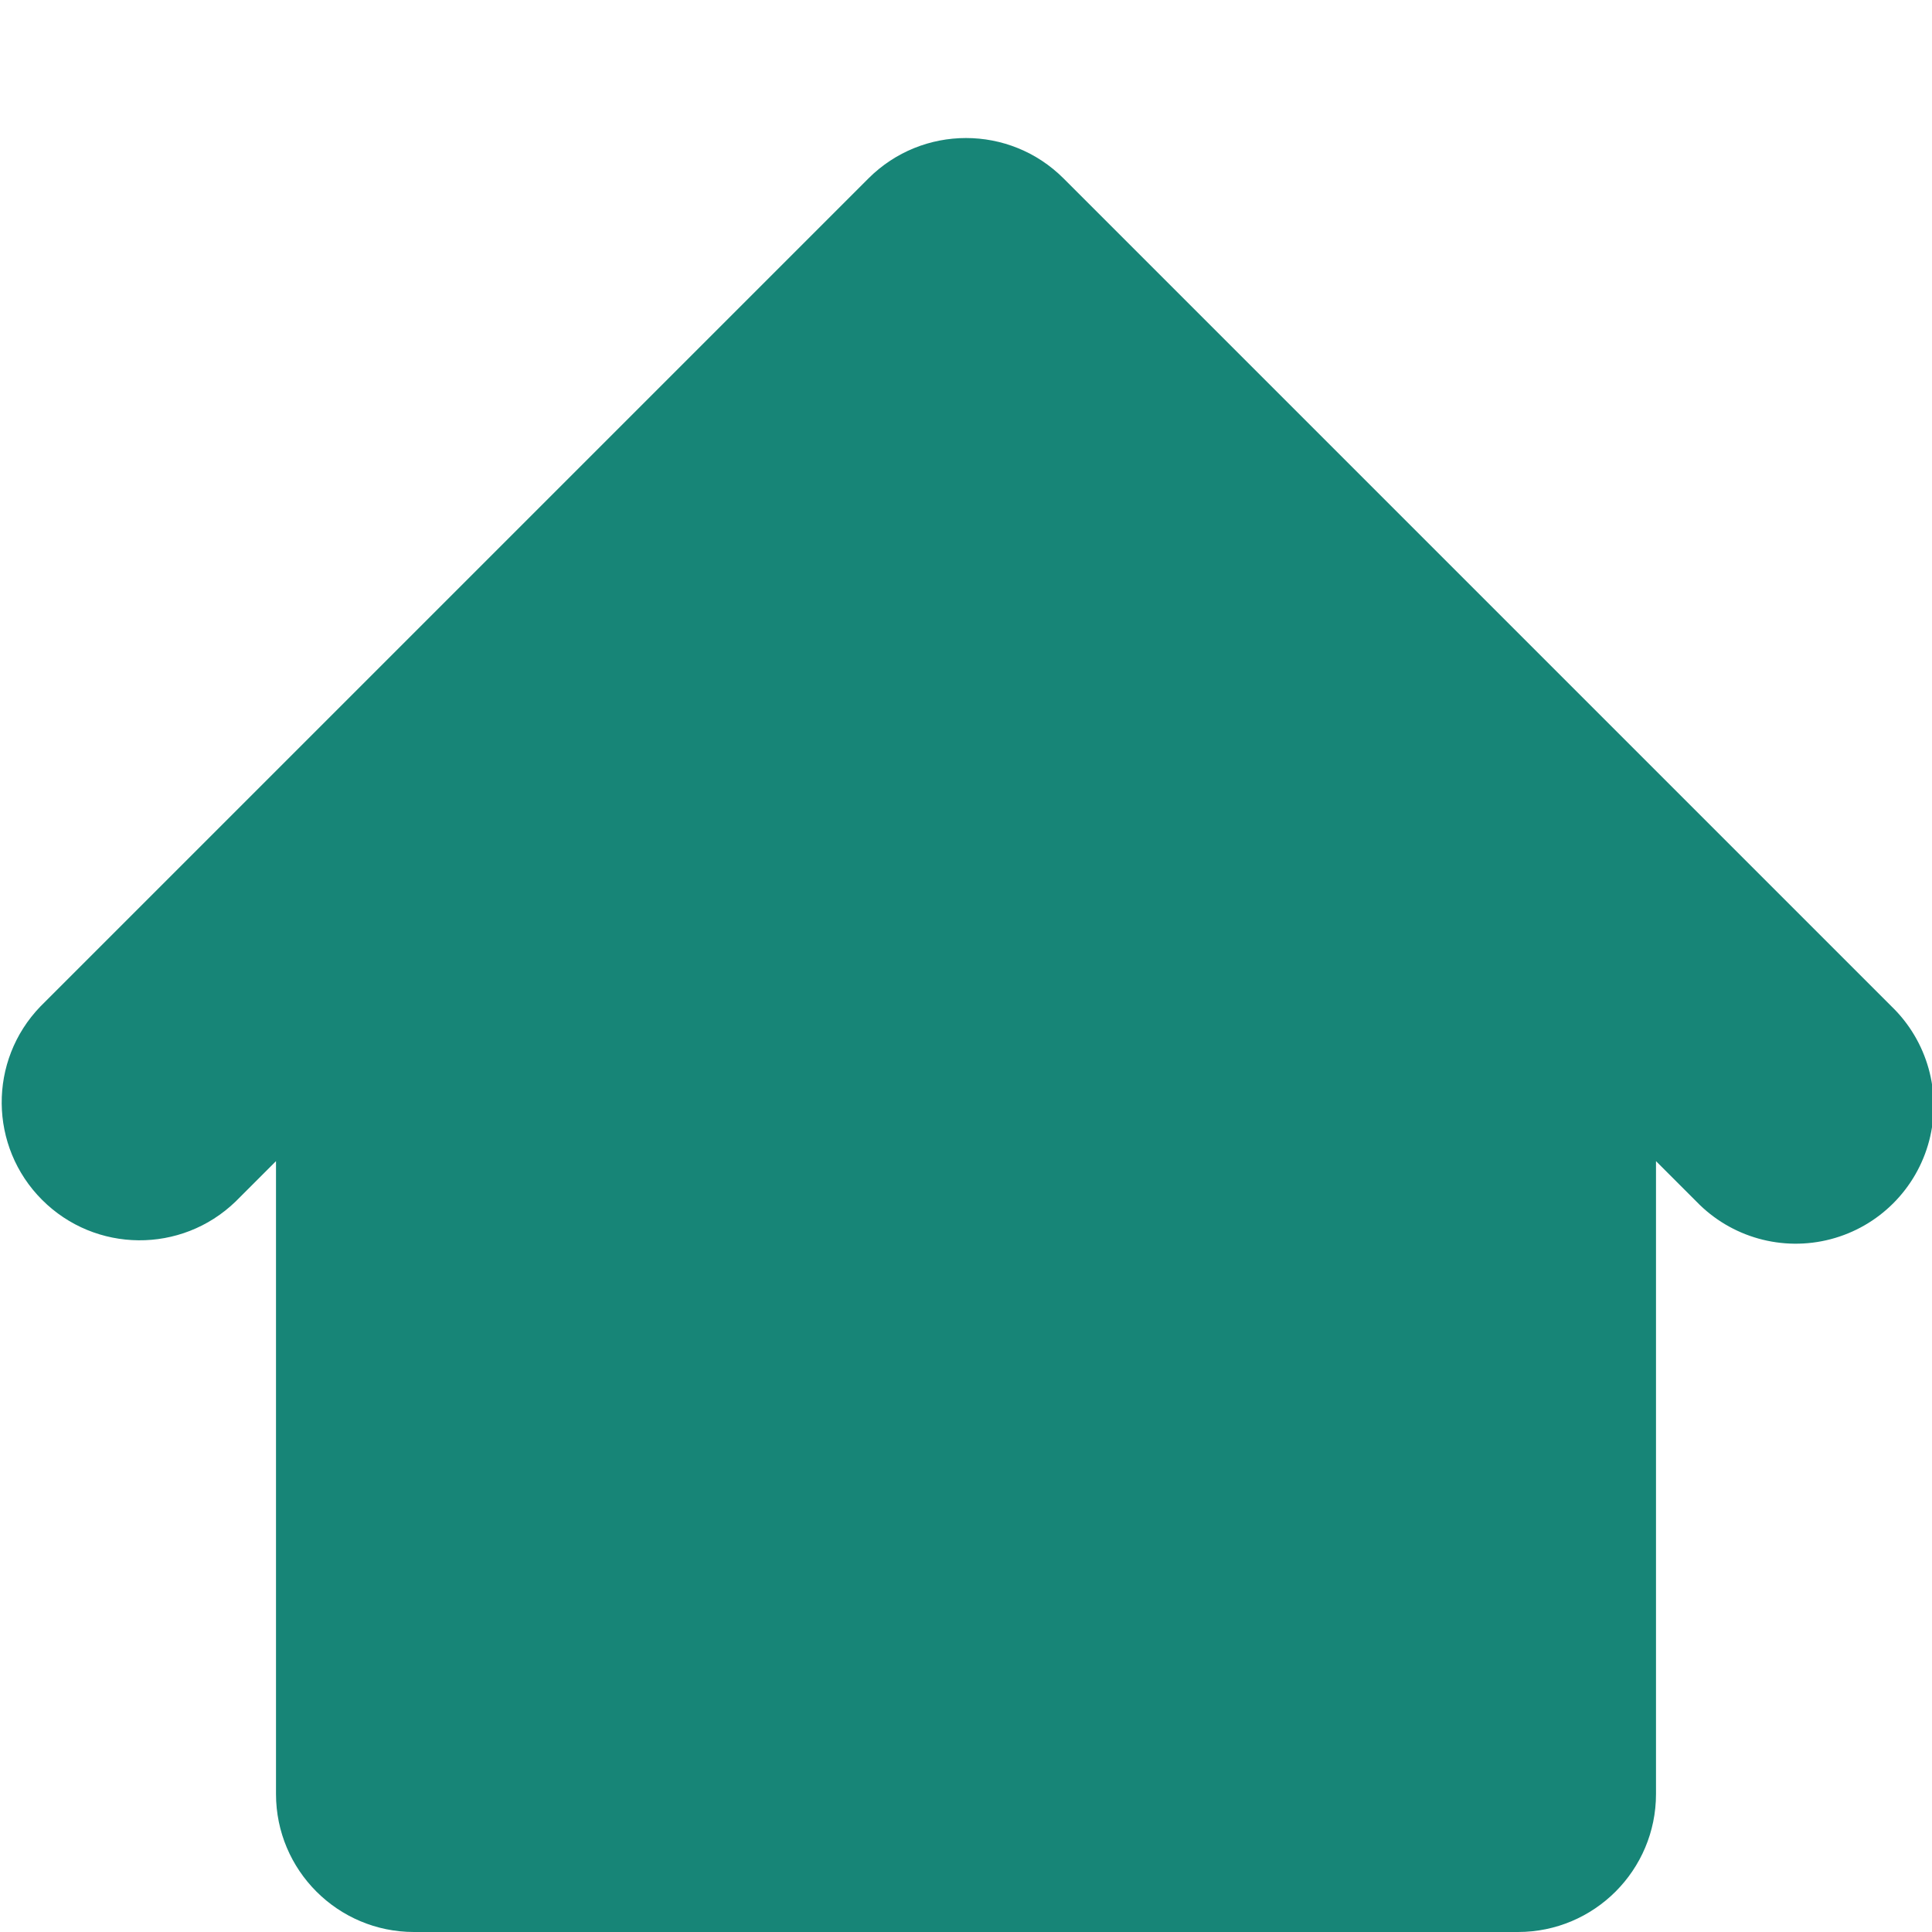
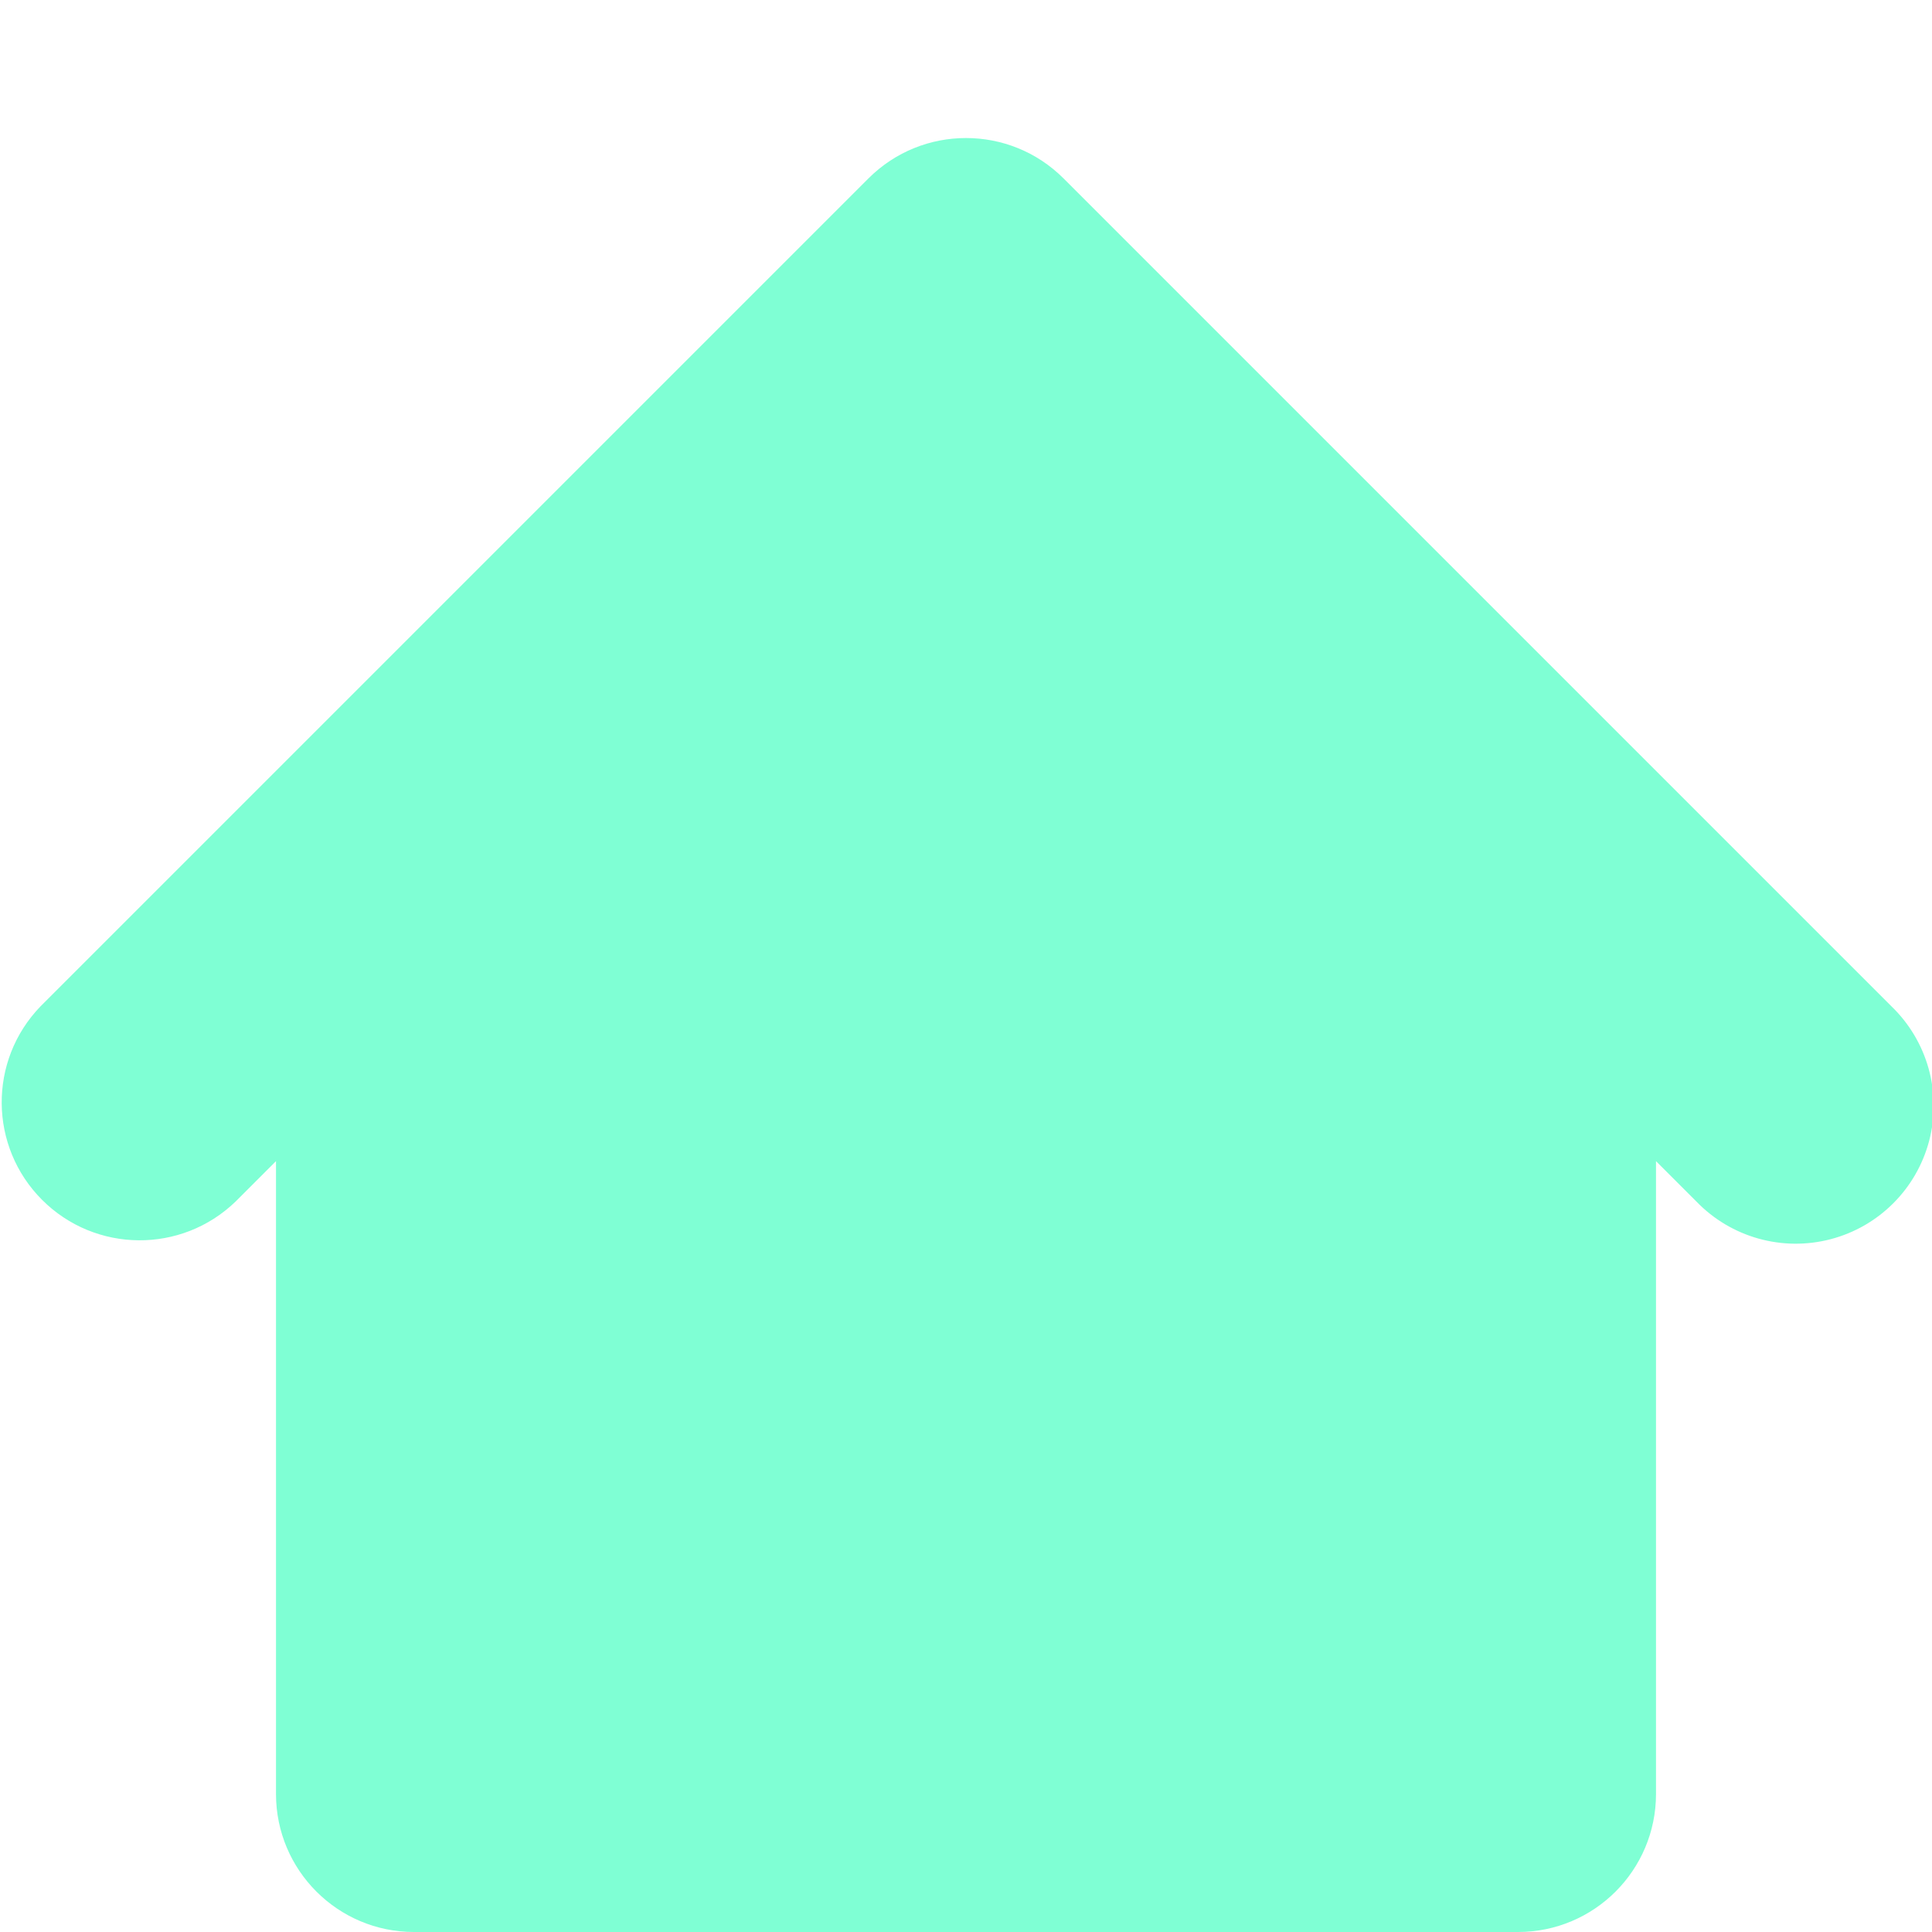
<svg xmlns="http://www.w3.org/2000/svg" width="1em" height="1em" viewBox="0 0 14 14">
-   <path fill="#178577" fill-rule="evenodd" d="M7.707 1.293a1 1 0 0 0-1.414 0l-6 6a1 1 0 0 0 1.414 1.414L2 8.414V13a1 1 0 0 0 1 1h8a1 1 0 0 0 1-1V8.414l.293.293a1 1 0 1 0 1.414-1.414z" clip-rule="evenodd" />
+   <path fill="aquamarine" fill-rule="evenodd" d="M7.707 1.293a1 1 0 0 0-1.414 0l-6 6a1 1 0 0 0 1.414 1.414L2 8.414V13a1 1 0 0 0 1 1h8a1 1 0 0 0 1-1V8.414l.293.293a1 1 0 1 0 1.414-1.414z" clip-rule="evenodd" />
</svg>
